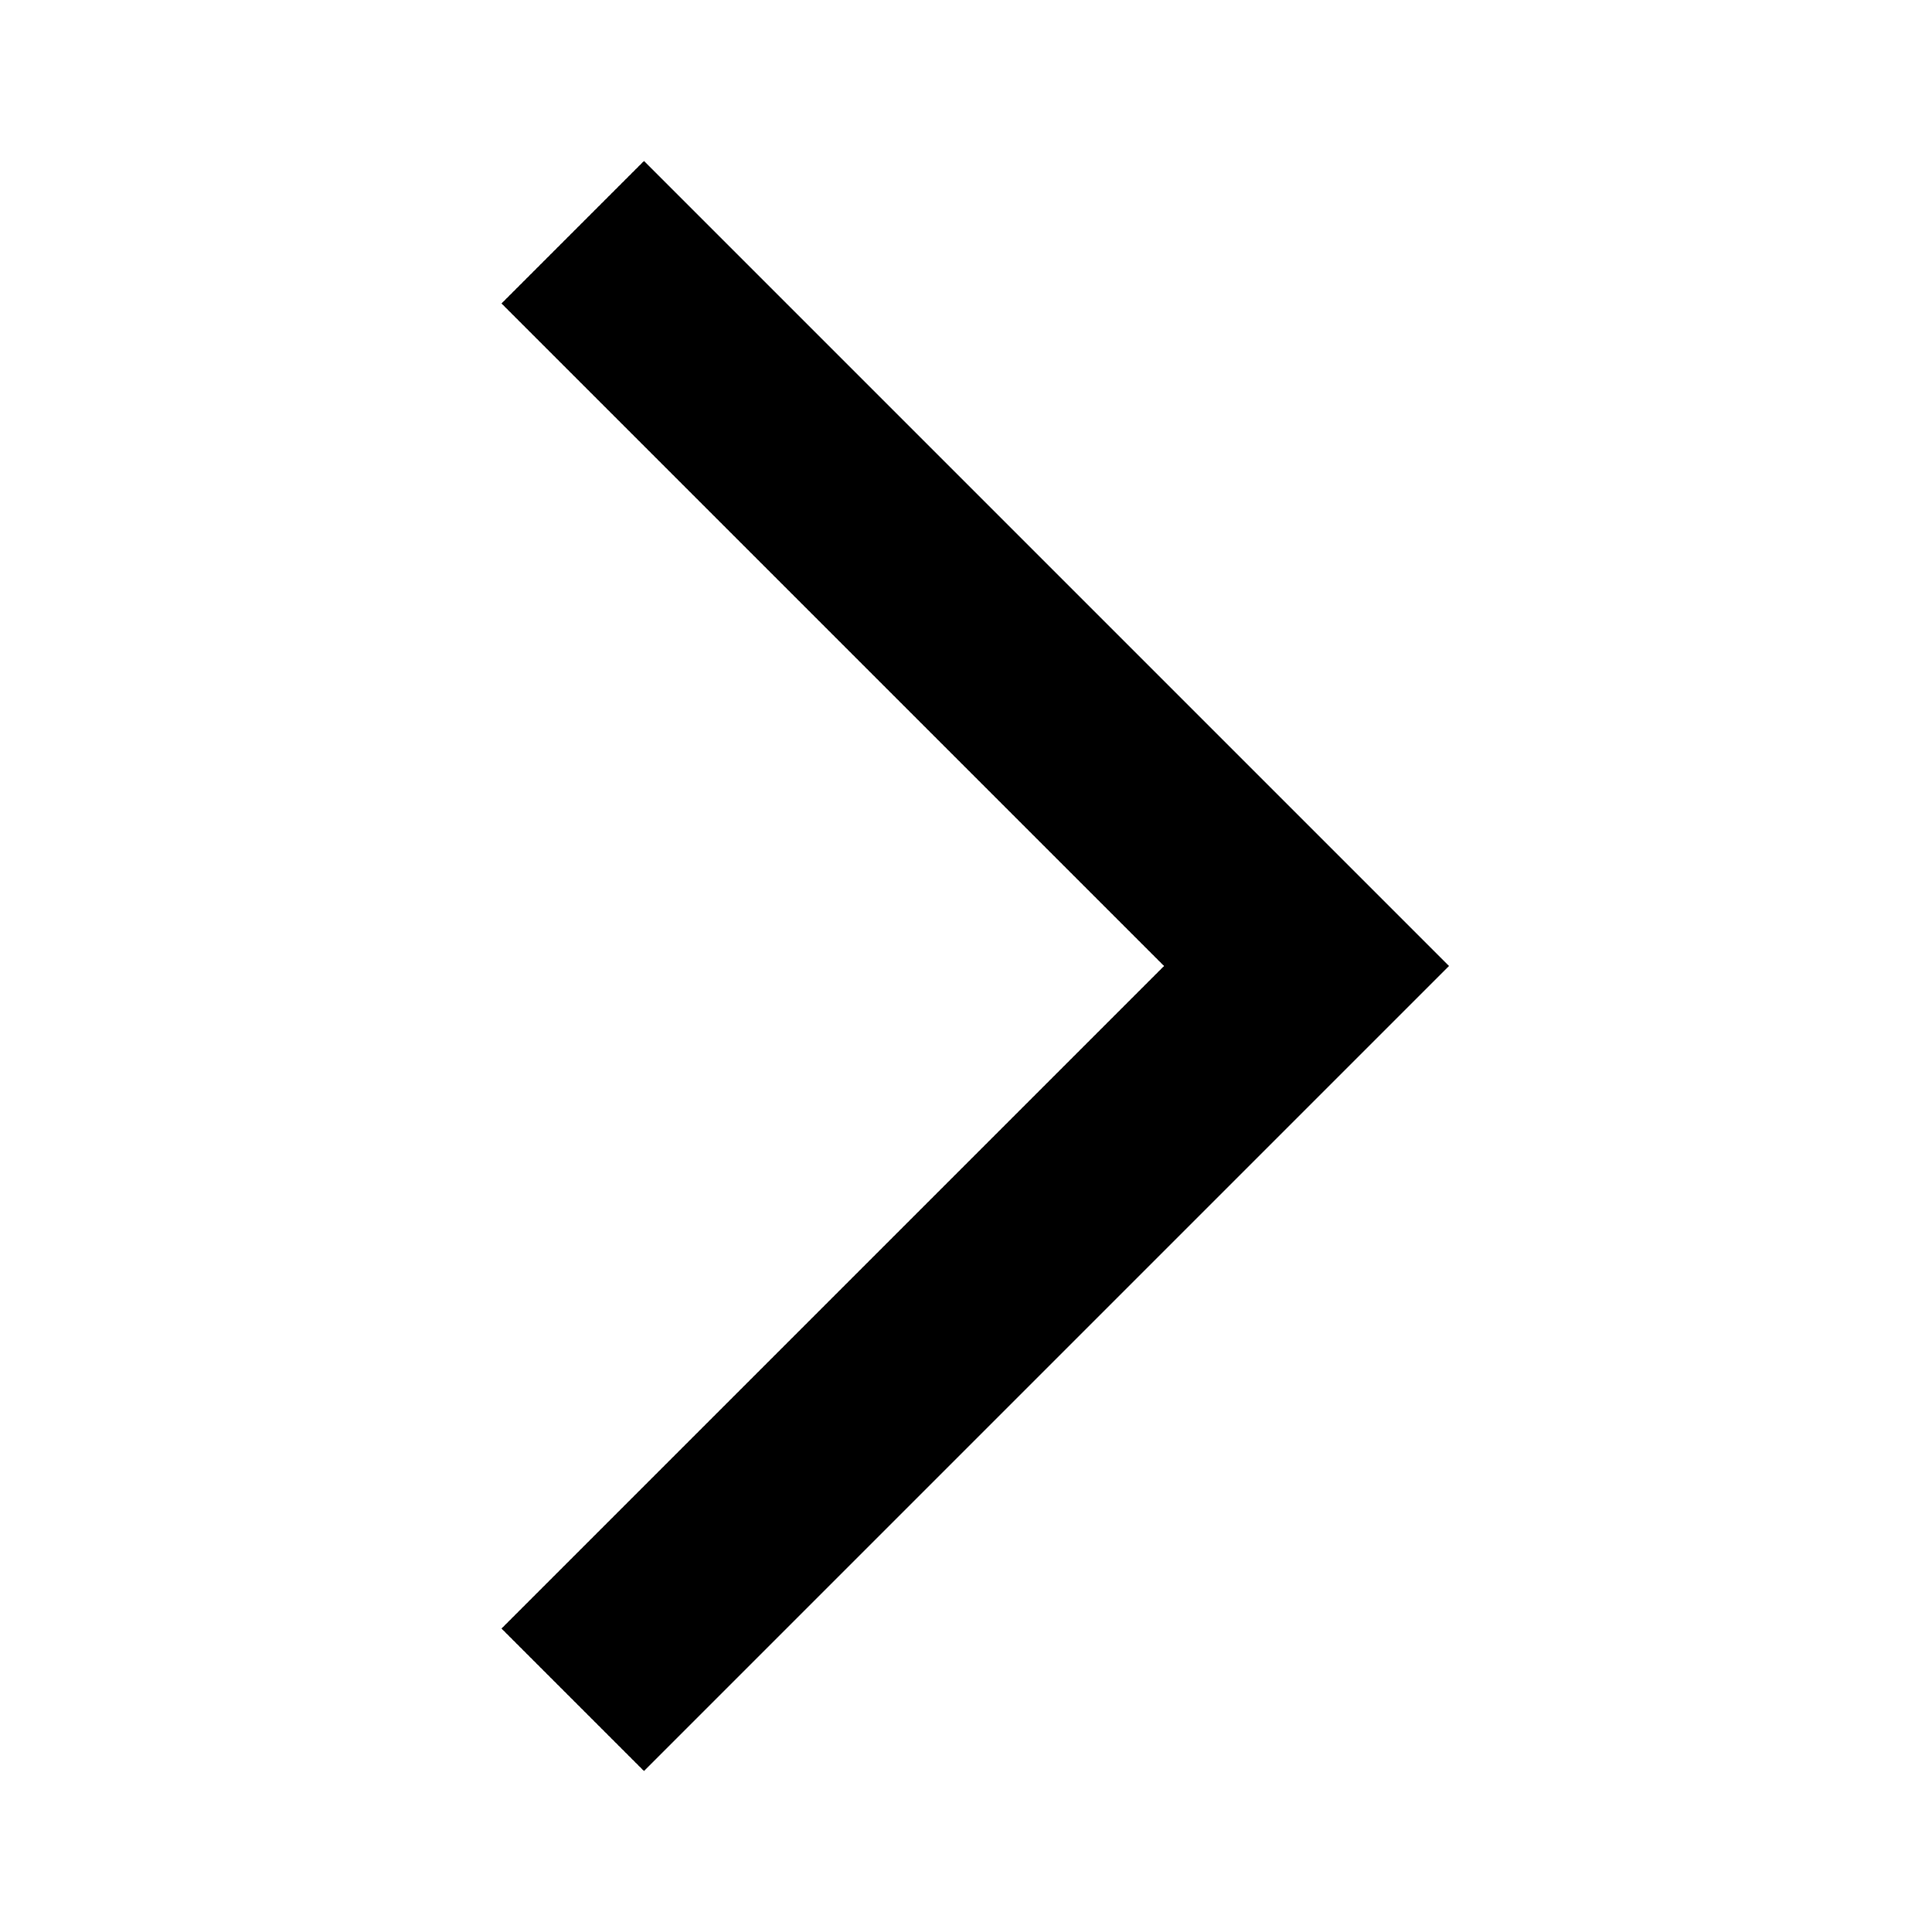
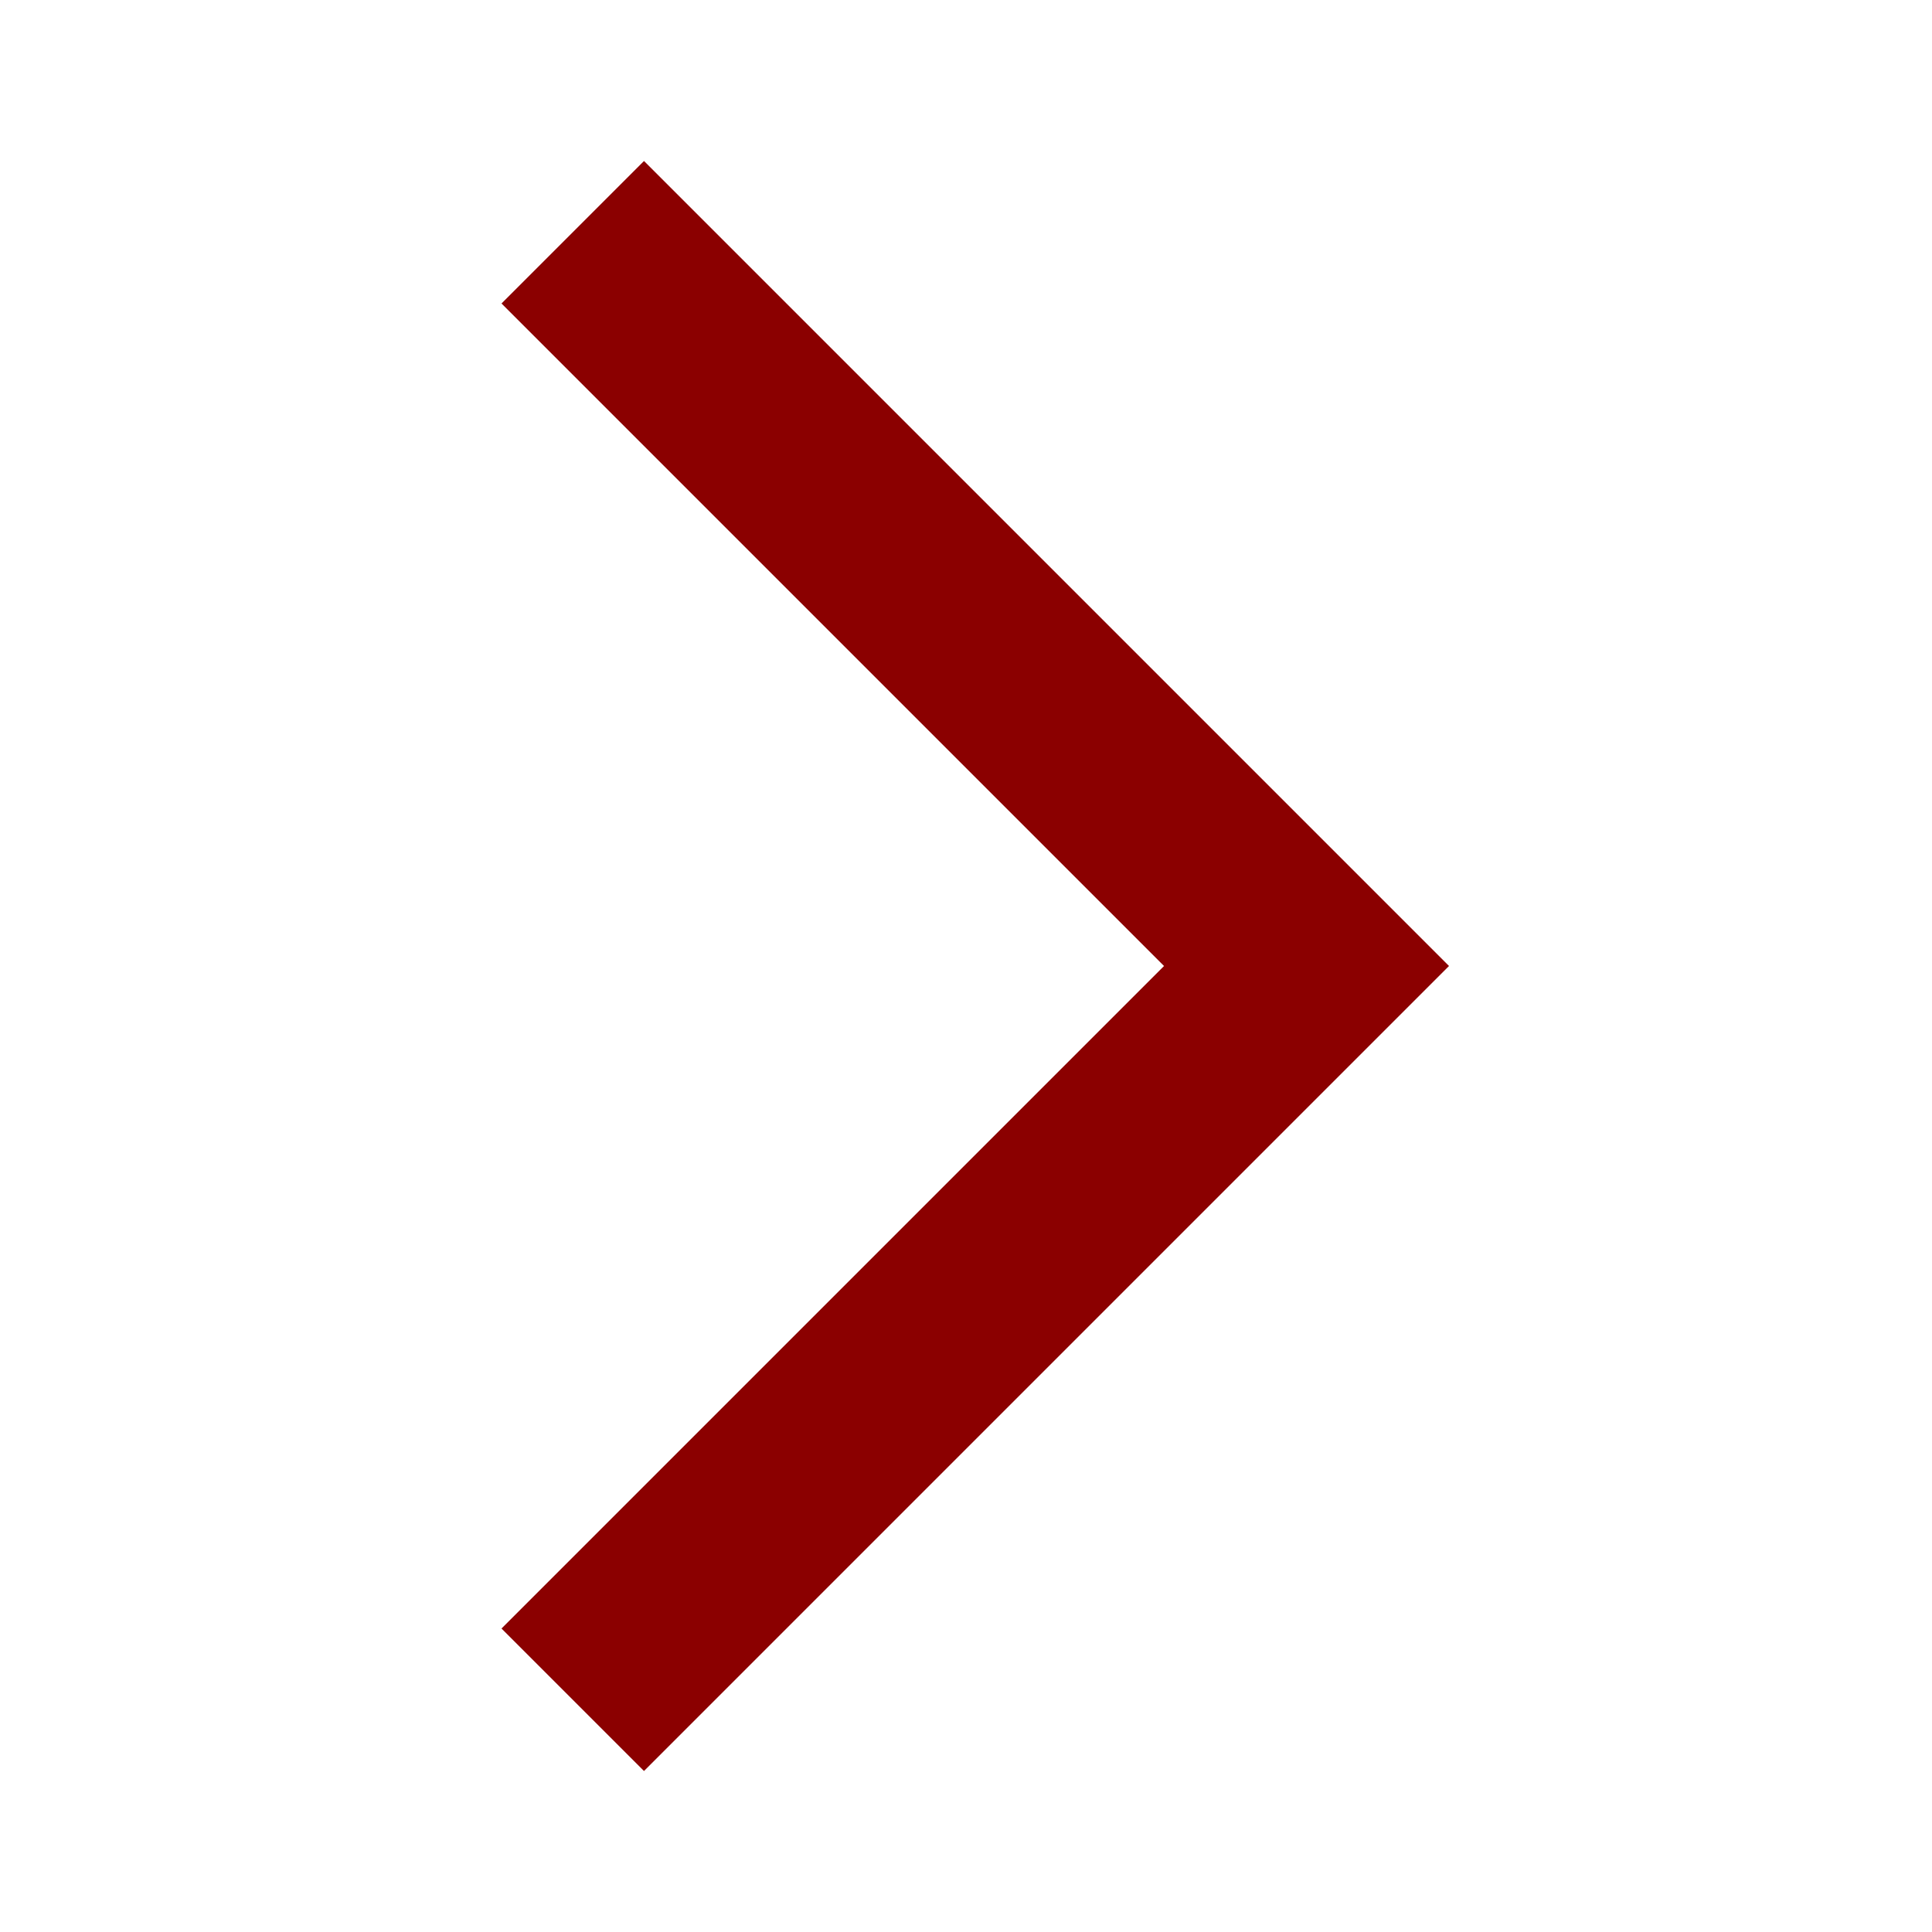
- <svg xmlns="http://www.w3.org/2000/svg" enable-background="new 0 0 24 24" height="24px" viewBox="0 0 24 24" width="24px" fill="#000000">
+ <svg xmlns="http://www.w3.org/2000/svg" enable-background="new 0 0 24 24" height="24px" viewBox="0 0 24 24" width="24px" fill="#8B0000">
  <g>
    <path d="M0,0h24v24H0V0z" fill="none" />
  </g>
  <g>
    <polygon points="6.23,20.23 8,22 18,12 8,2 6.23,3.77 14.46,12" />
  </g>
</svg>
